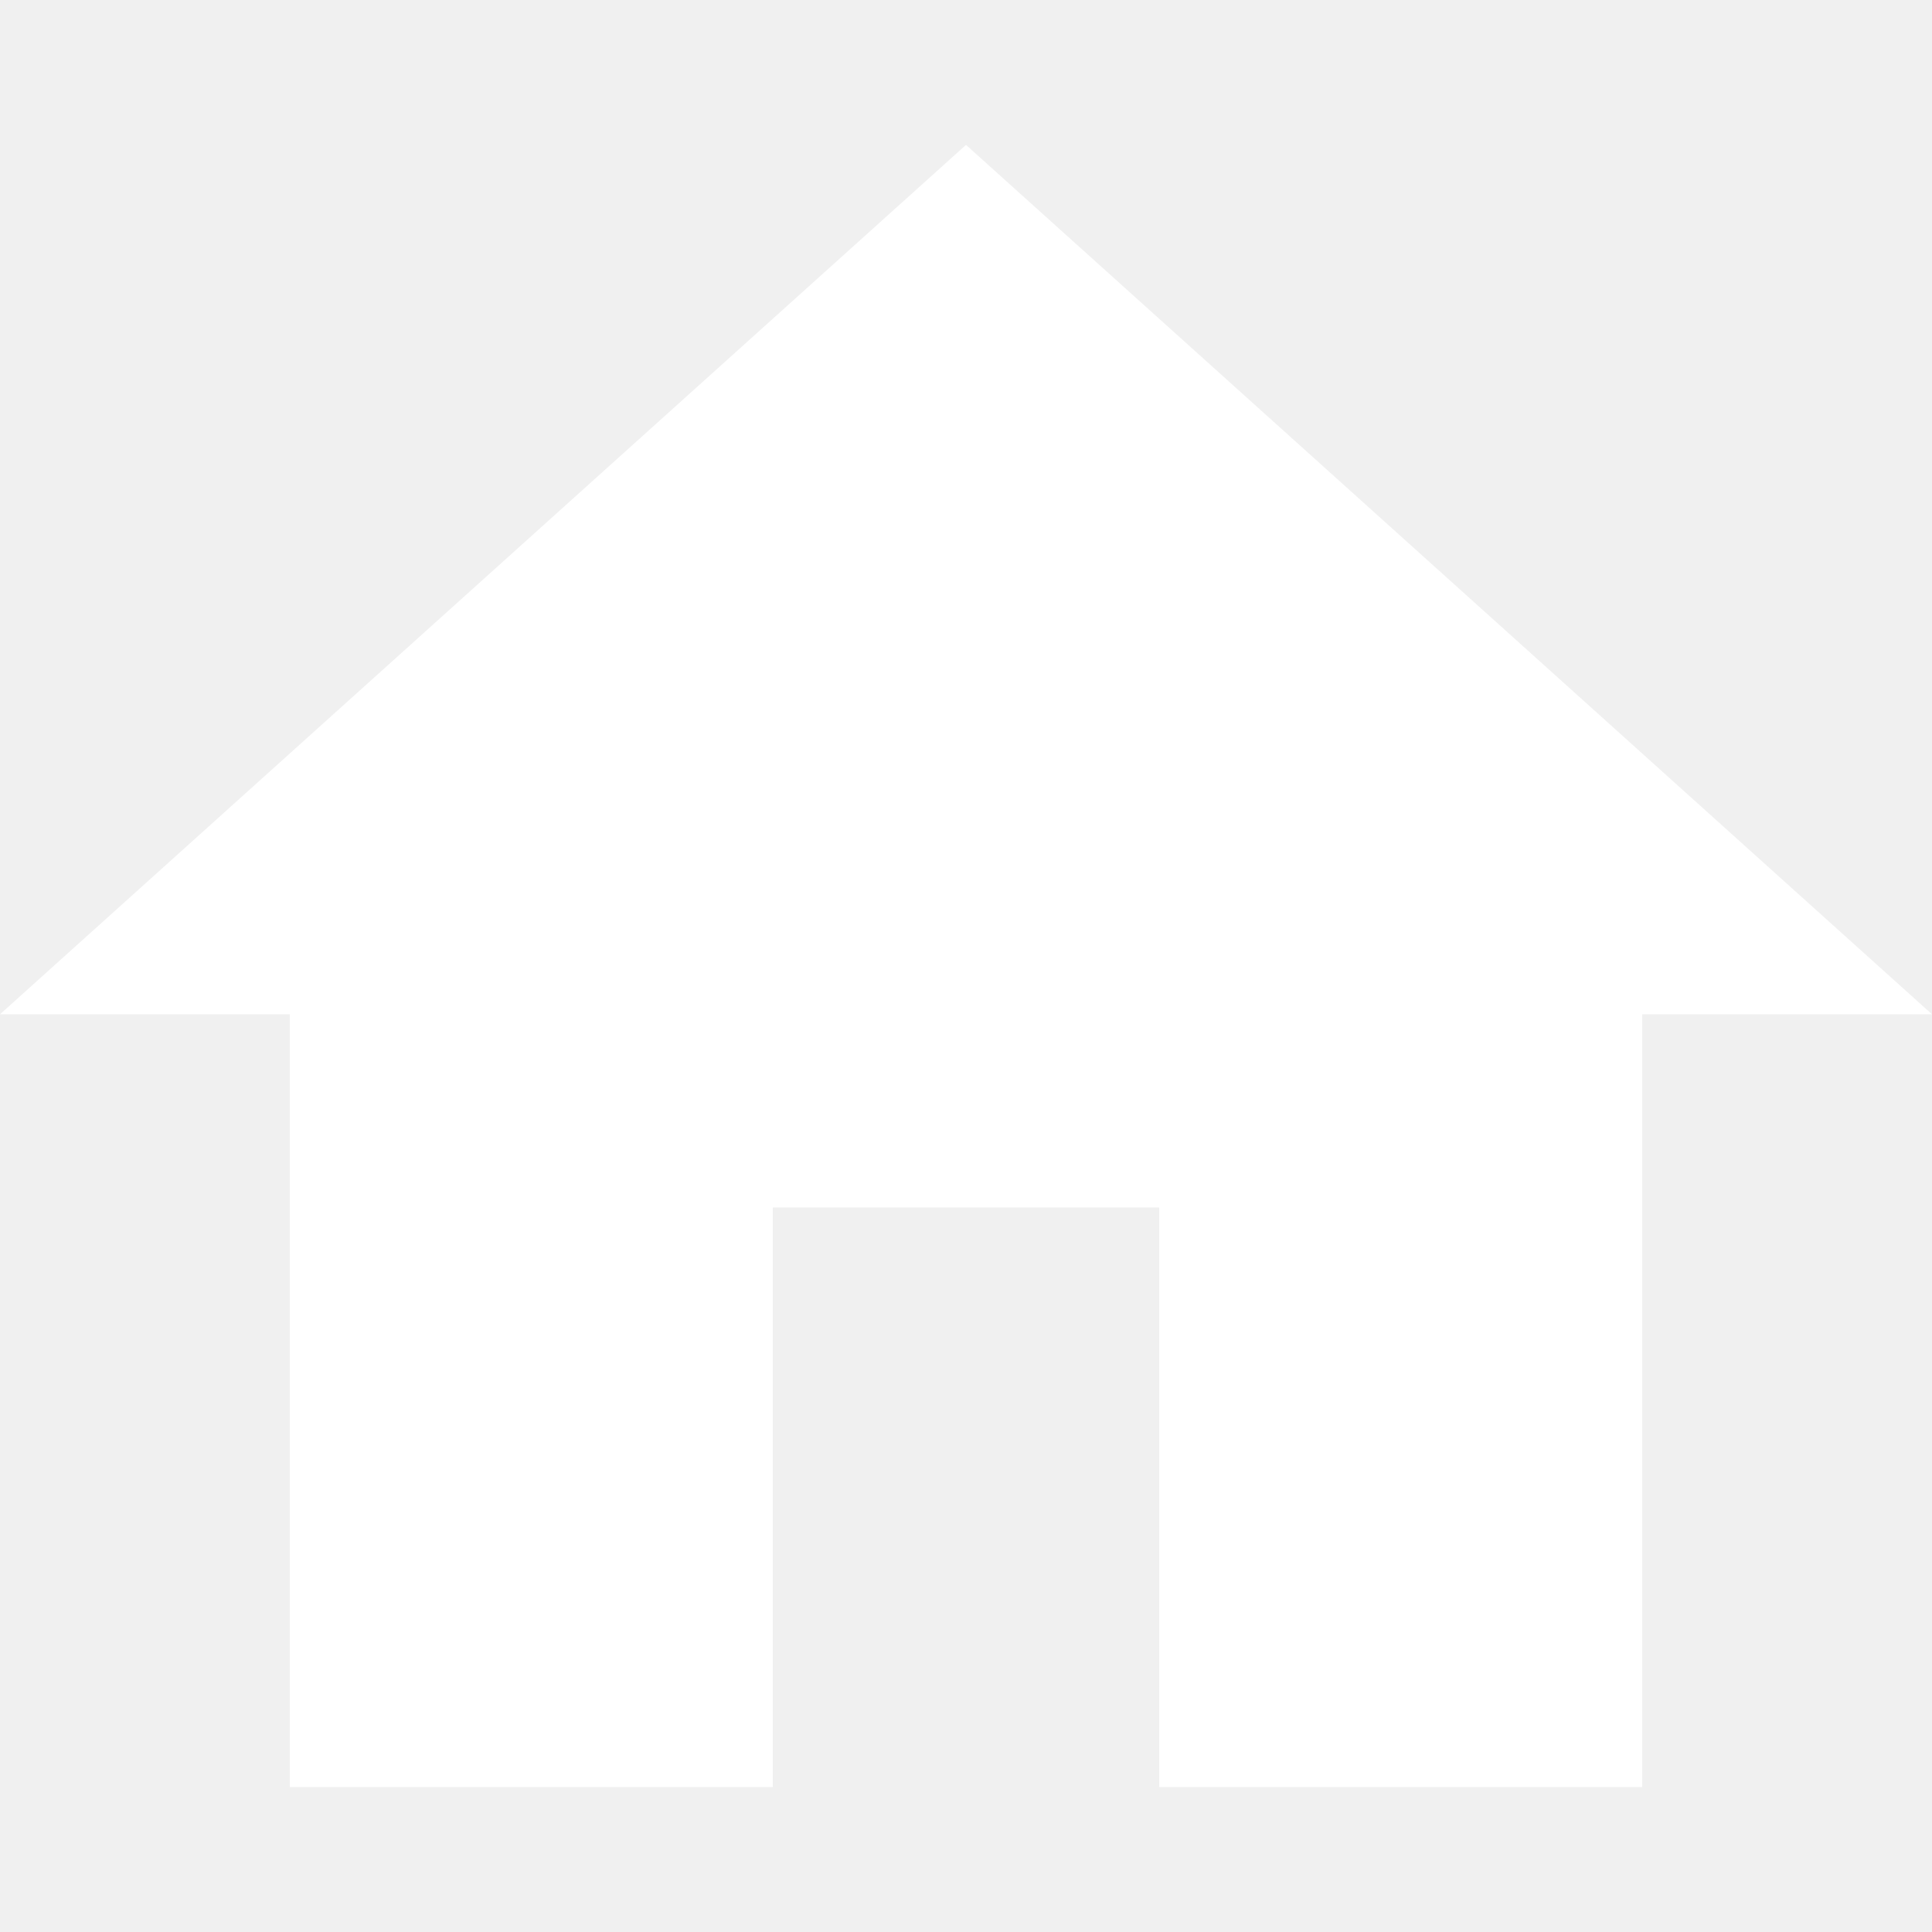
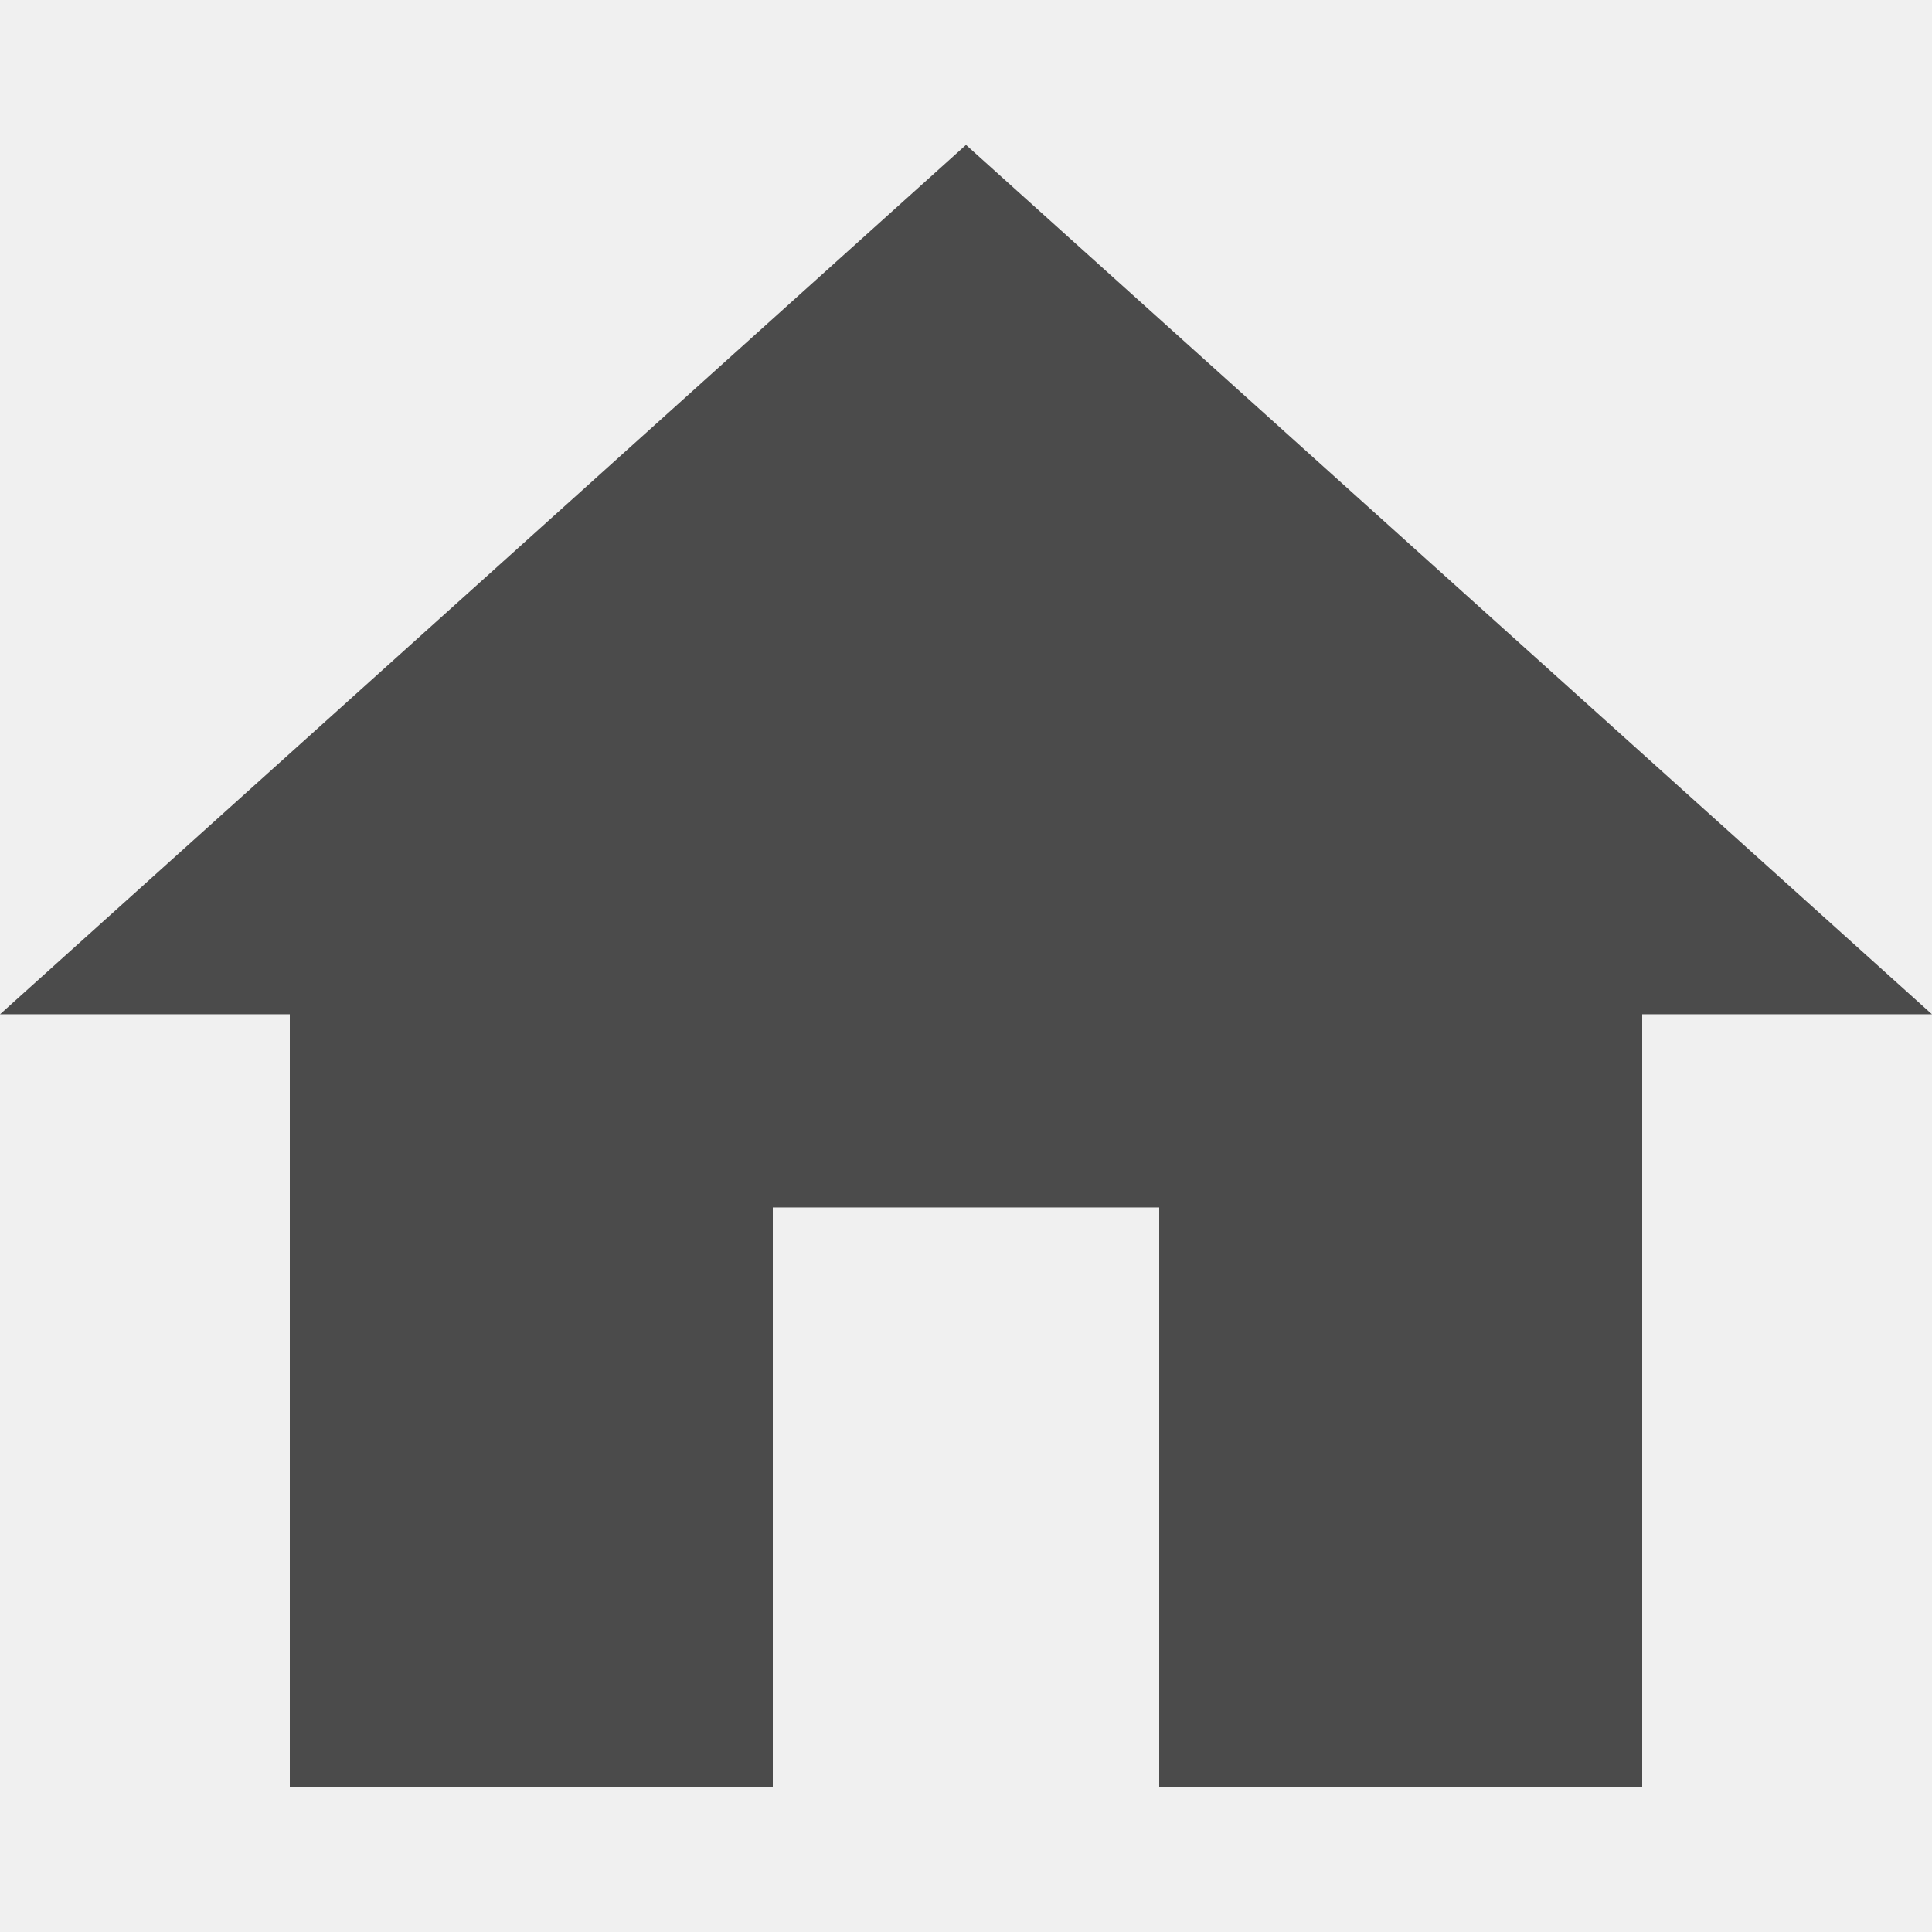
<svg xmlns="http://www.w3.org/2000/svg" width="16" height="16" id="svg2" version="1.1">
  <defs id="defs4" />
  <g id="layer1" transform="translate(0,-1036.362)">
-     <path style="fill:#ffffff" id="path4" d="m 6.4,1051.162 0,-4.8 3.2,0 0,4.8 4,0 0,-6.4 2.4,0 -8,-7.2 -8,7.2 2.4,0 0,6.4 4,0 z" />
+     <path style="fill:#4b4b4b;fill-opacity:1" id="path4" d="m 6.4,1051.162 0,-4.8 3.2,0 0,4.8 4,0 0,-6.4 2.4,0 -8,-7.2 -8,7.2 2.4,0 0,6.4 4,0 z" />
  </g>
</svg>
